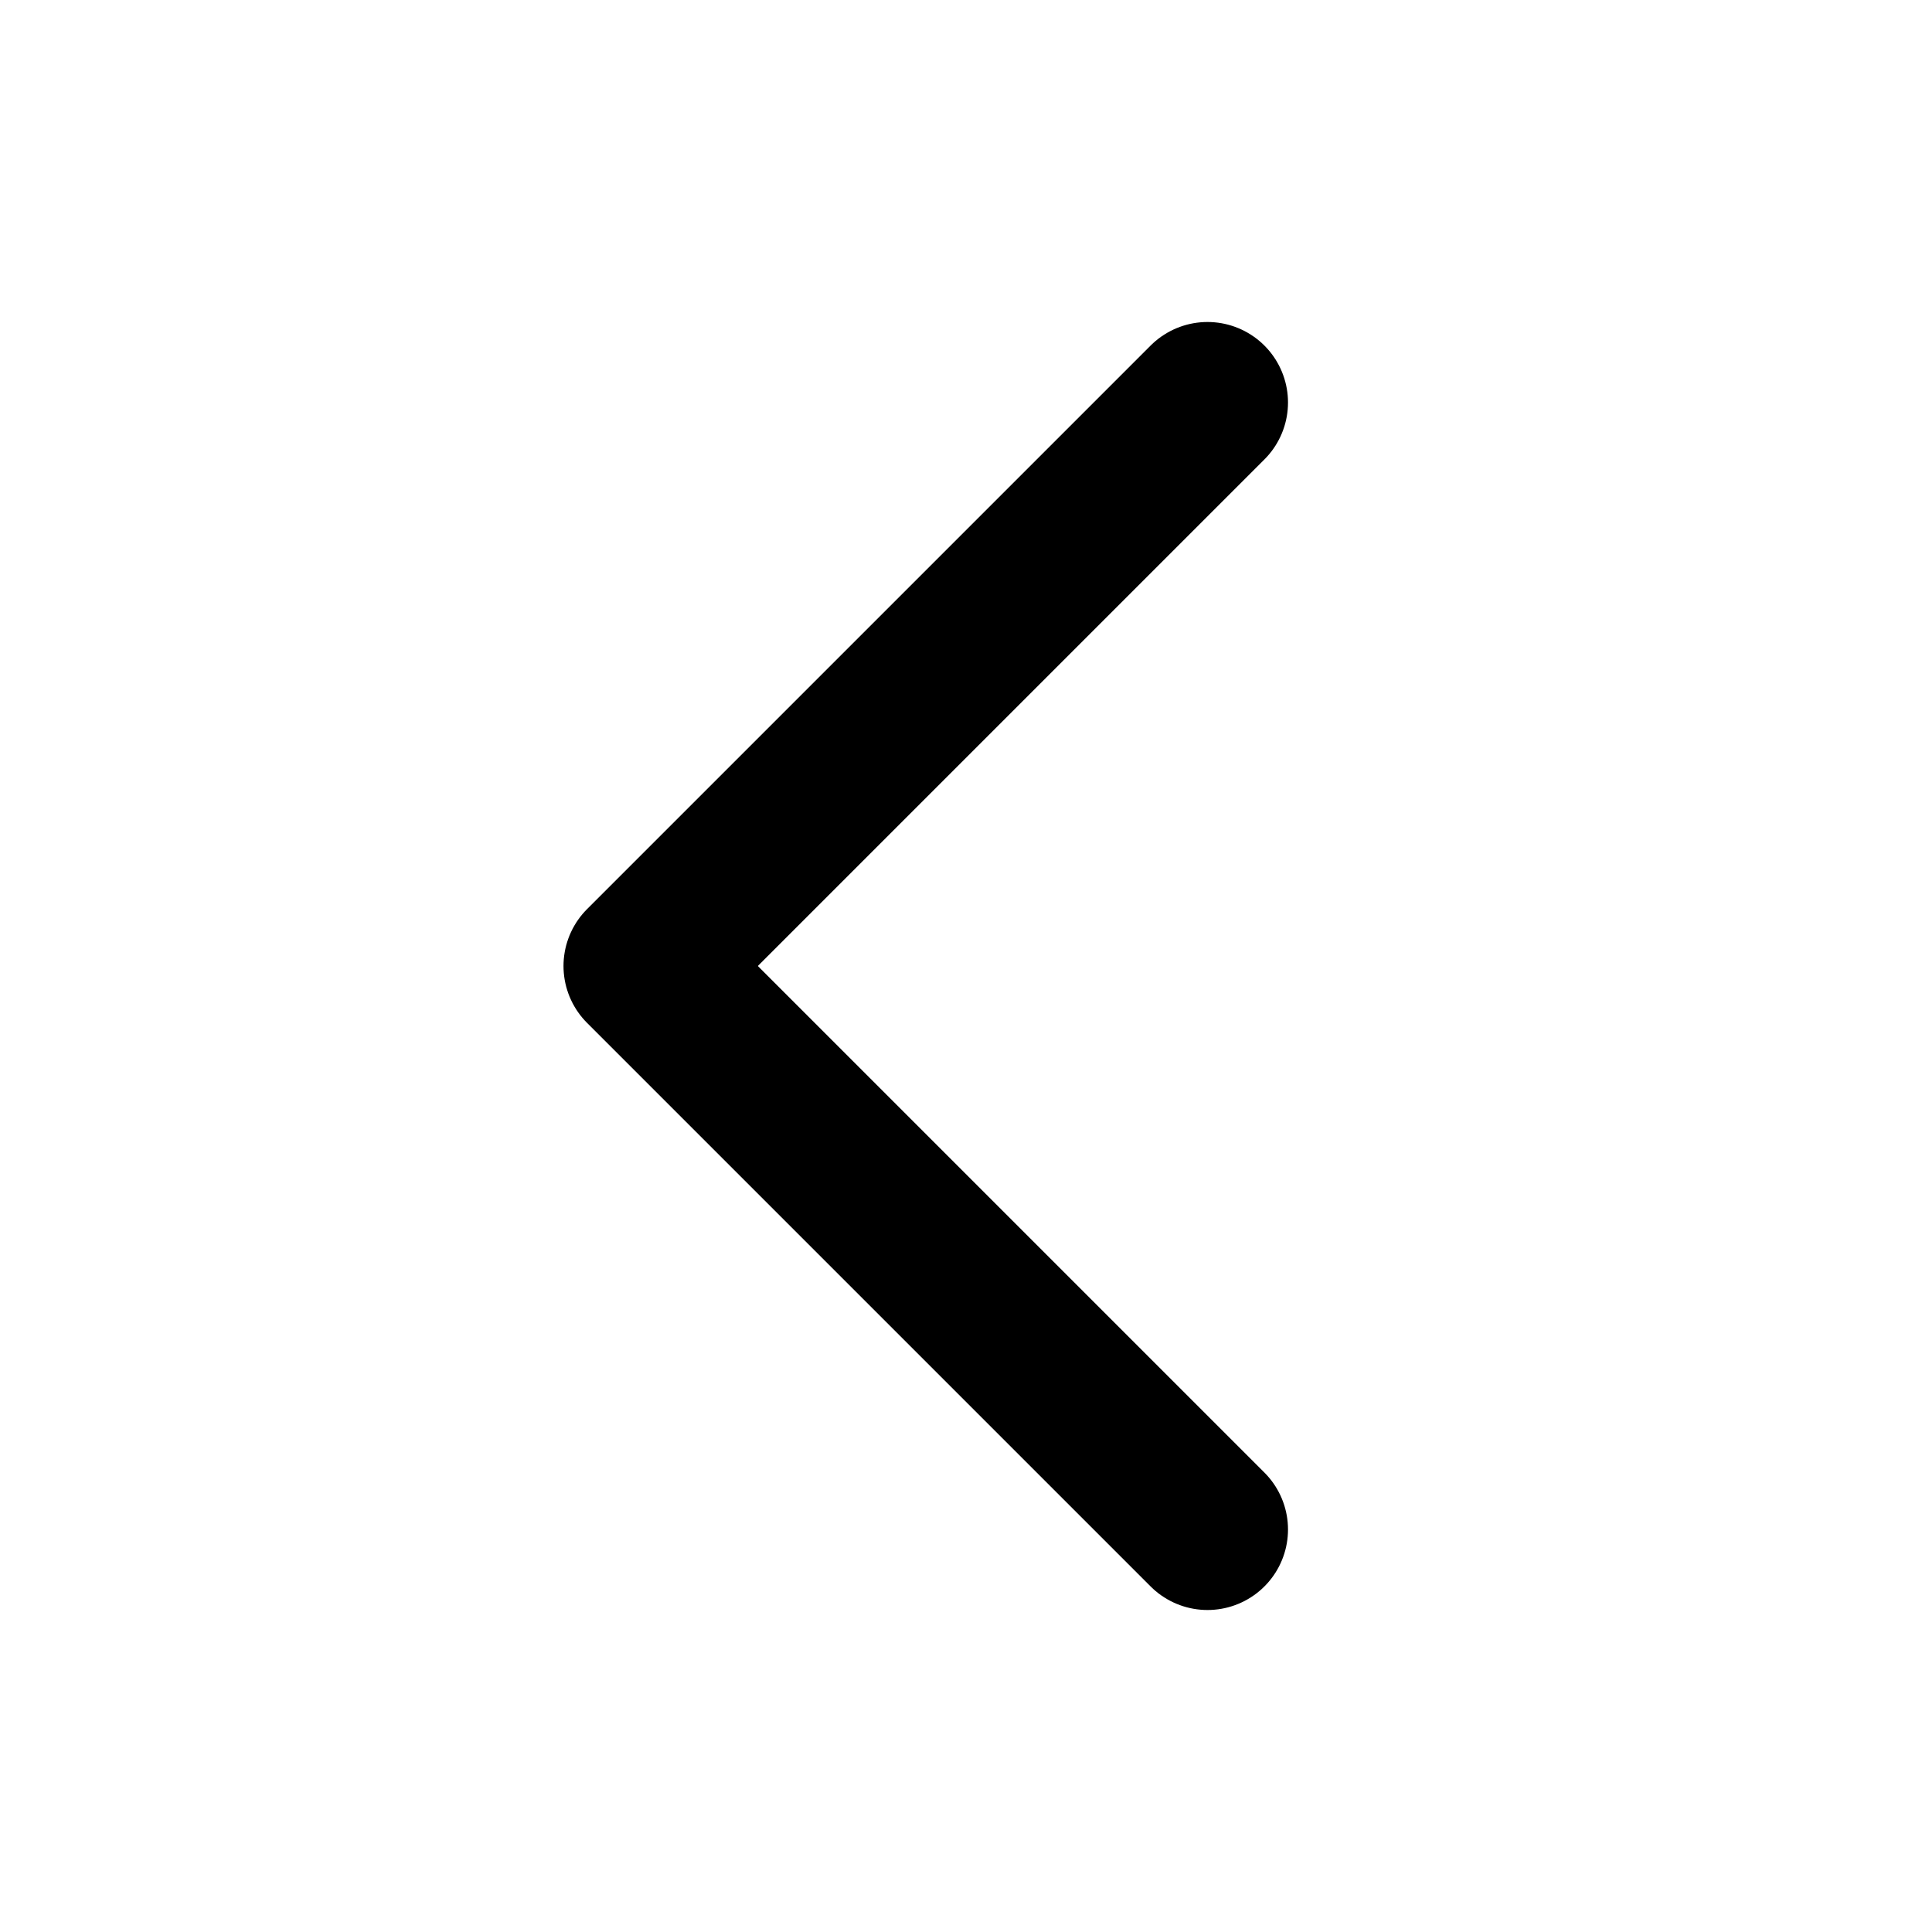
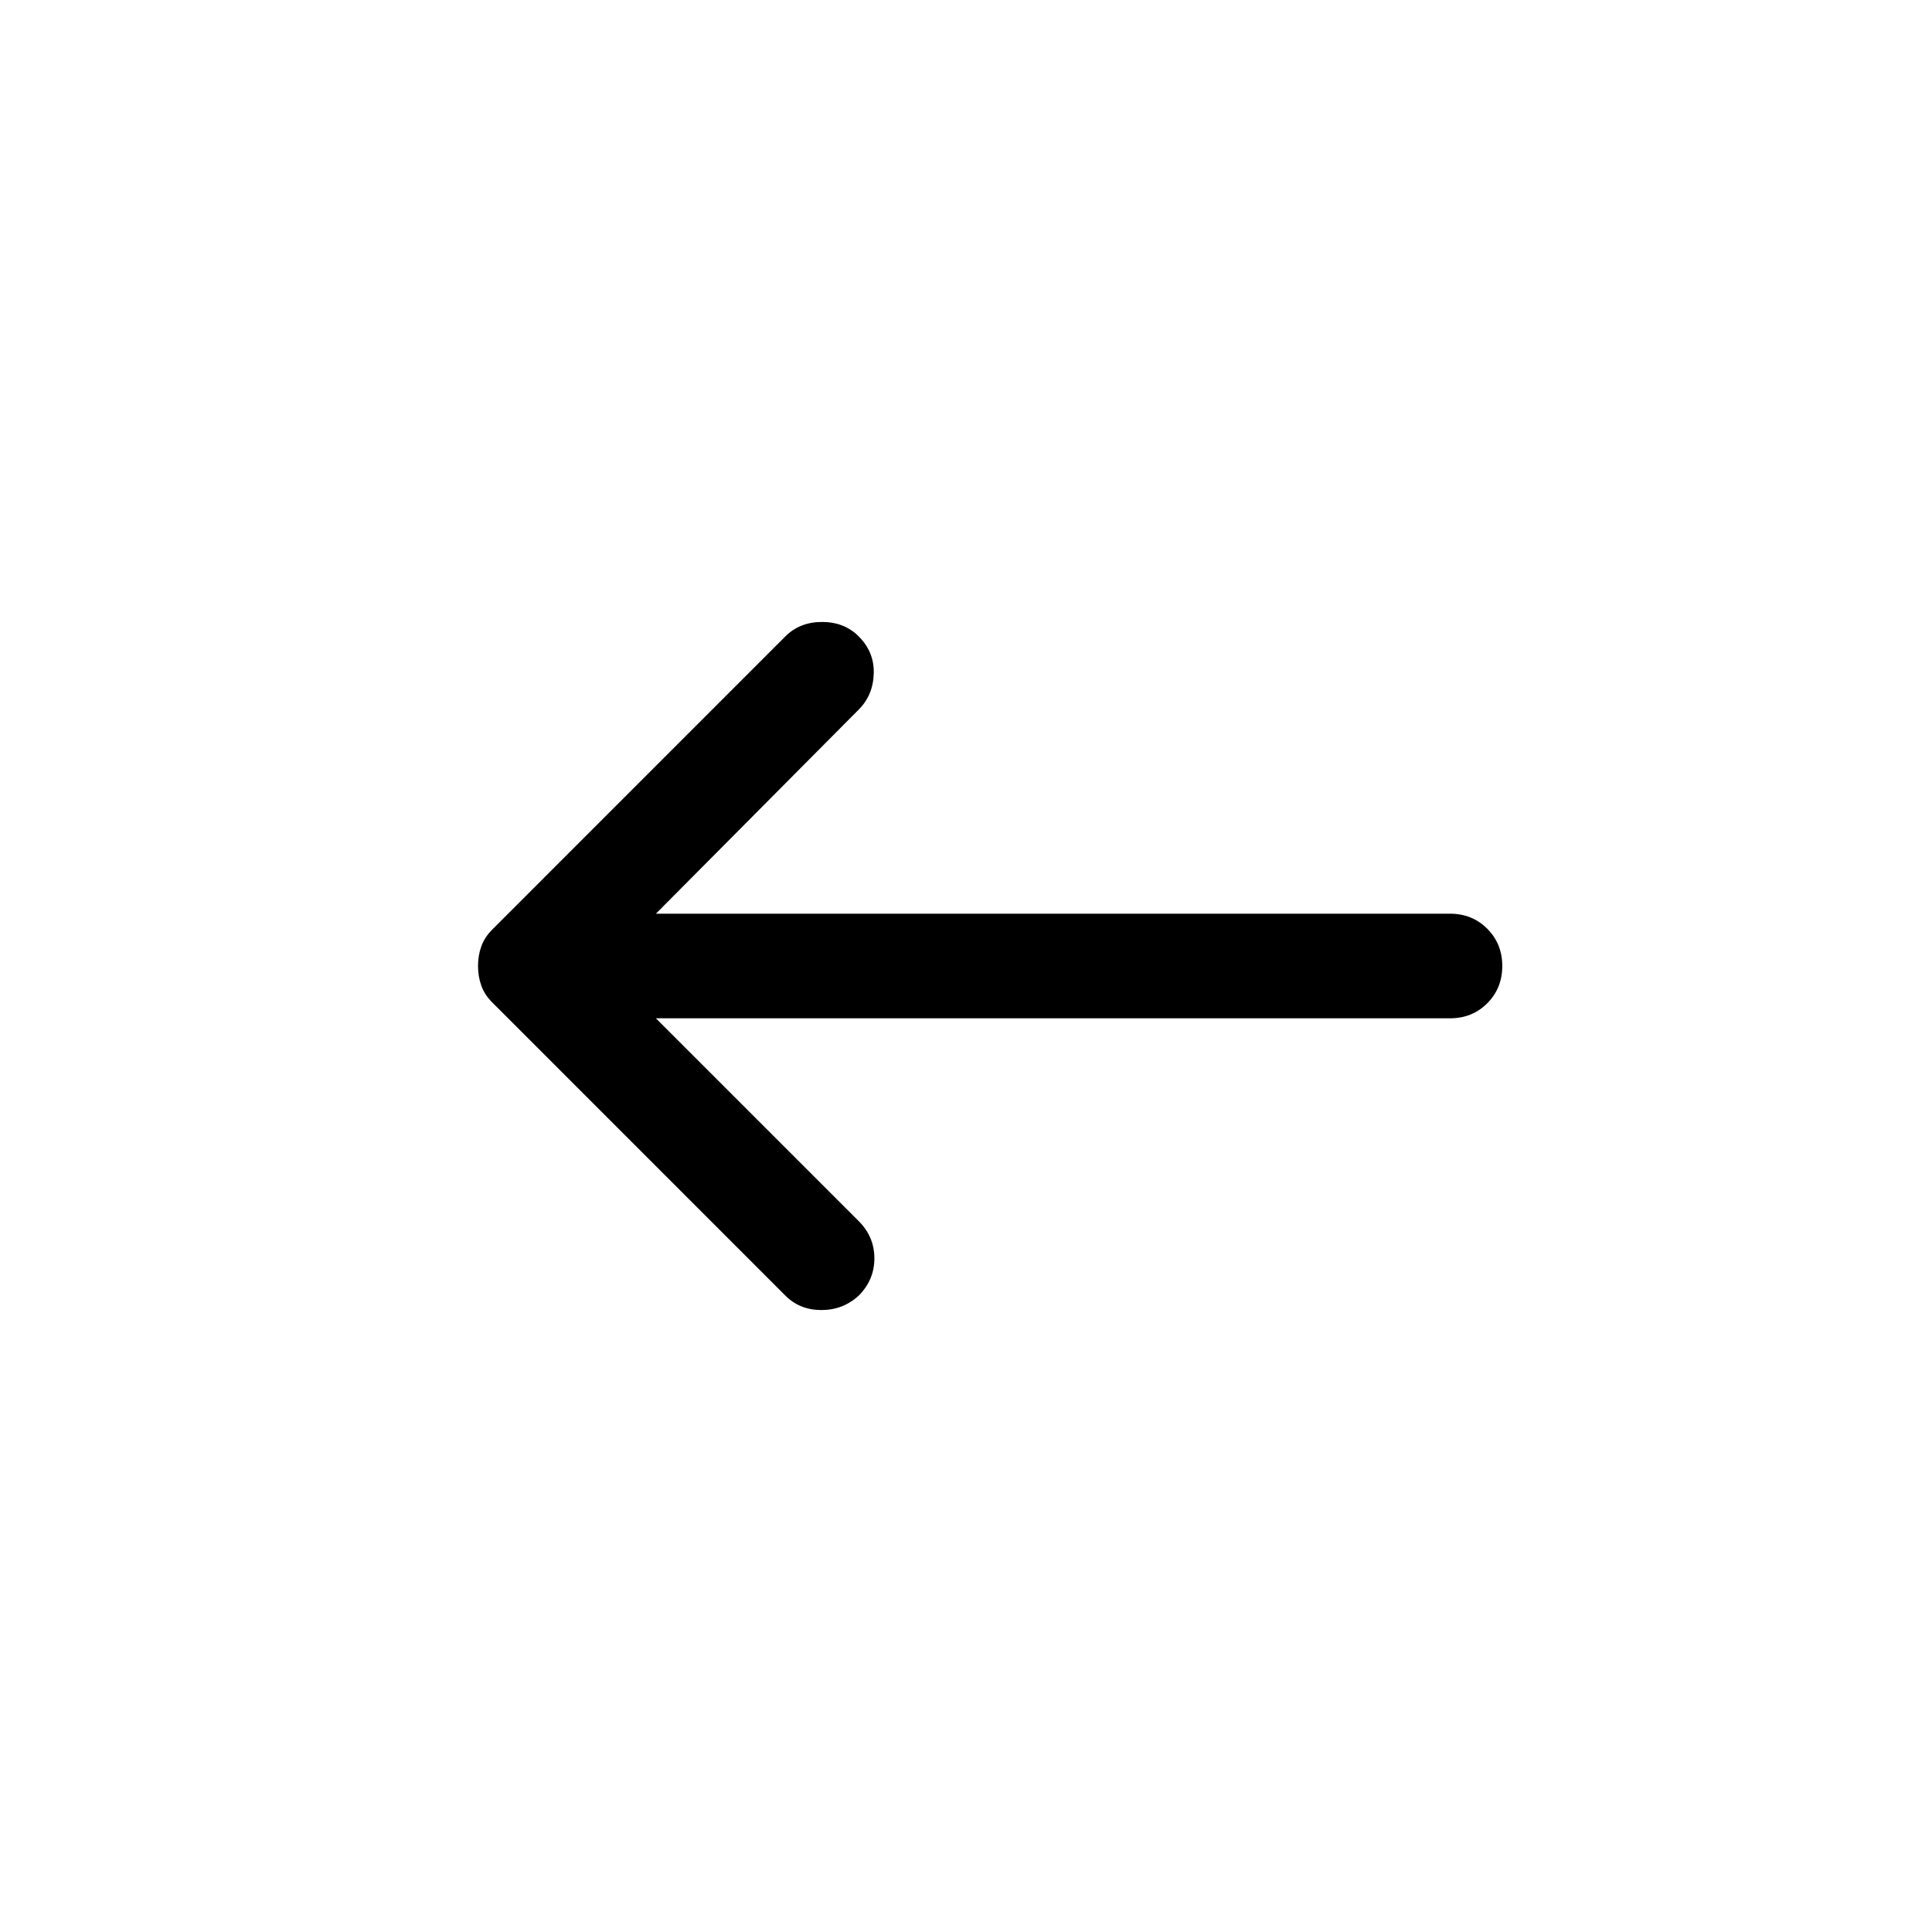
- <svg xmlns="http://www.w3.org/2000/svg" width="24" height="24" viewBox="0 0 24 24" fill="none">
-   <path d="M15 5l-7 7 7 7" stroke="currentColor" stroke-width="2" stroke-linecap="round" stroke-linejoin="round" />
+ <svg xmlns="http://www.w3.org/2000/svg" width="40" height="40" viewBox="0 0 40 40" fill="none">
+   <path d="M13.58 21.083H30.02C30.327 21.083 30.584 20.98 30.792 20.772C30.999 20.564 31.103 20.307 31.103 20C31.103 19.693 30.999 19.436 30.792 19.228C30.584 19.02 30.327 18.917 30.02 18.917H13.58L17.778 14.692C17.977 14.493 18.081 14.245 18.09 13.947C18.099 13.649 17.995 13.392 17.778 13.175C17.579 12.976 17.327 12.877 17.02 12.877C16.713 12.877 16.46 12.976 16.261 13.175L10.195 19.242C10.086 19.35 10.01 19.467 9.965 19.594C9.919 19.72 9.897 19.855 9.897 20C9.897 20.144 9.919 20.28 9.965 20.406C10.01 20.533 10.086 20.65 10.195 20.758L16.261 26.825C16.46 27.024 16.708 27.123 17.006 27.123C17.304 27.123 17.561 27.024 17.778 26.825C17.995 26.608 18.103 26.351 18.103 26.053C18.103 25.755 17.995 25.498 17.778 25.281L13.58 21.083Z" fill="currentColor" />
</svg>
